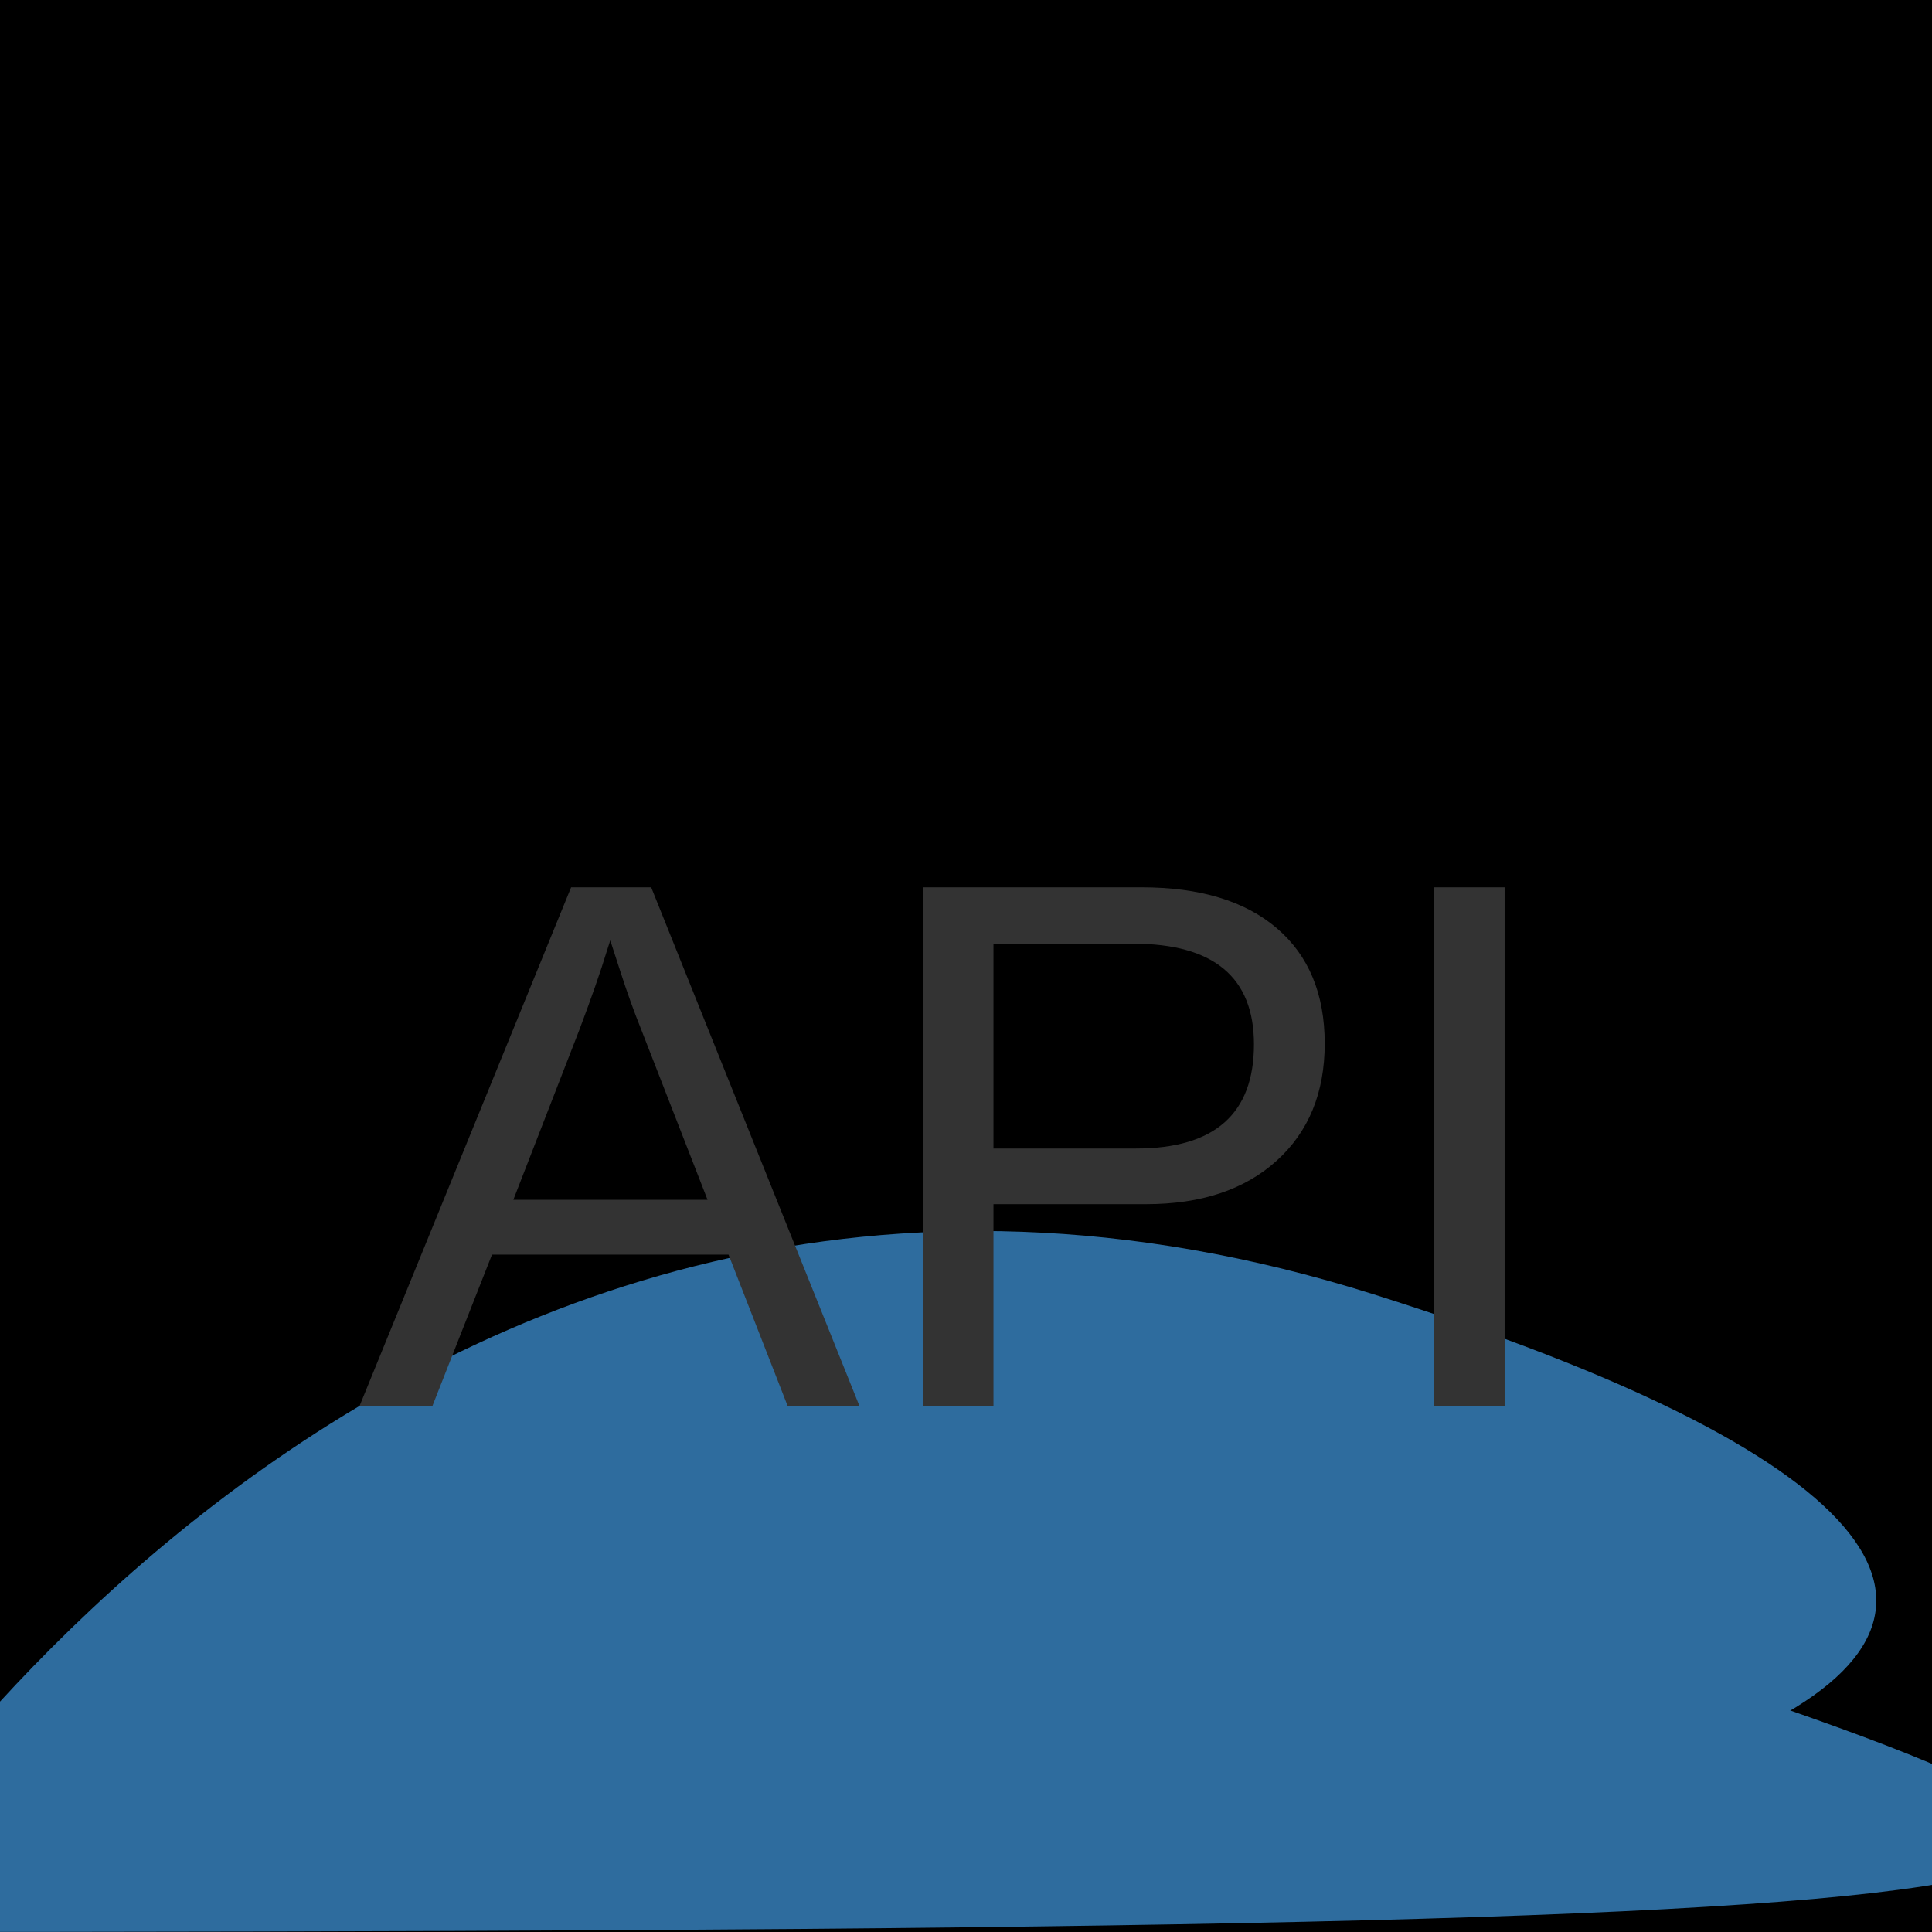
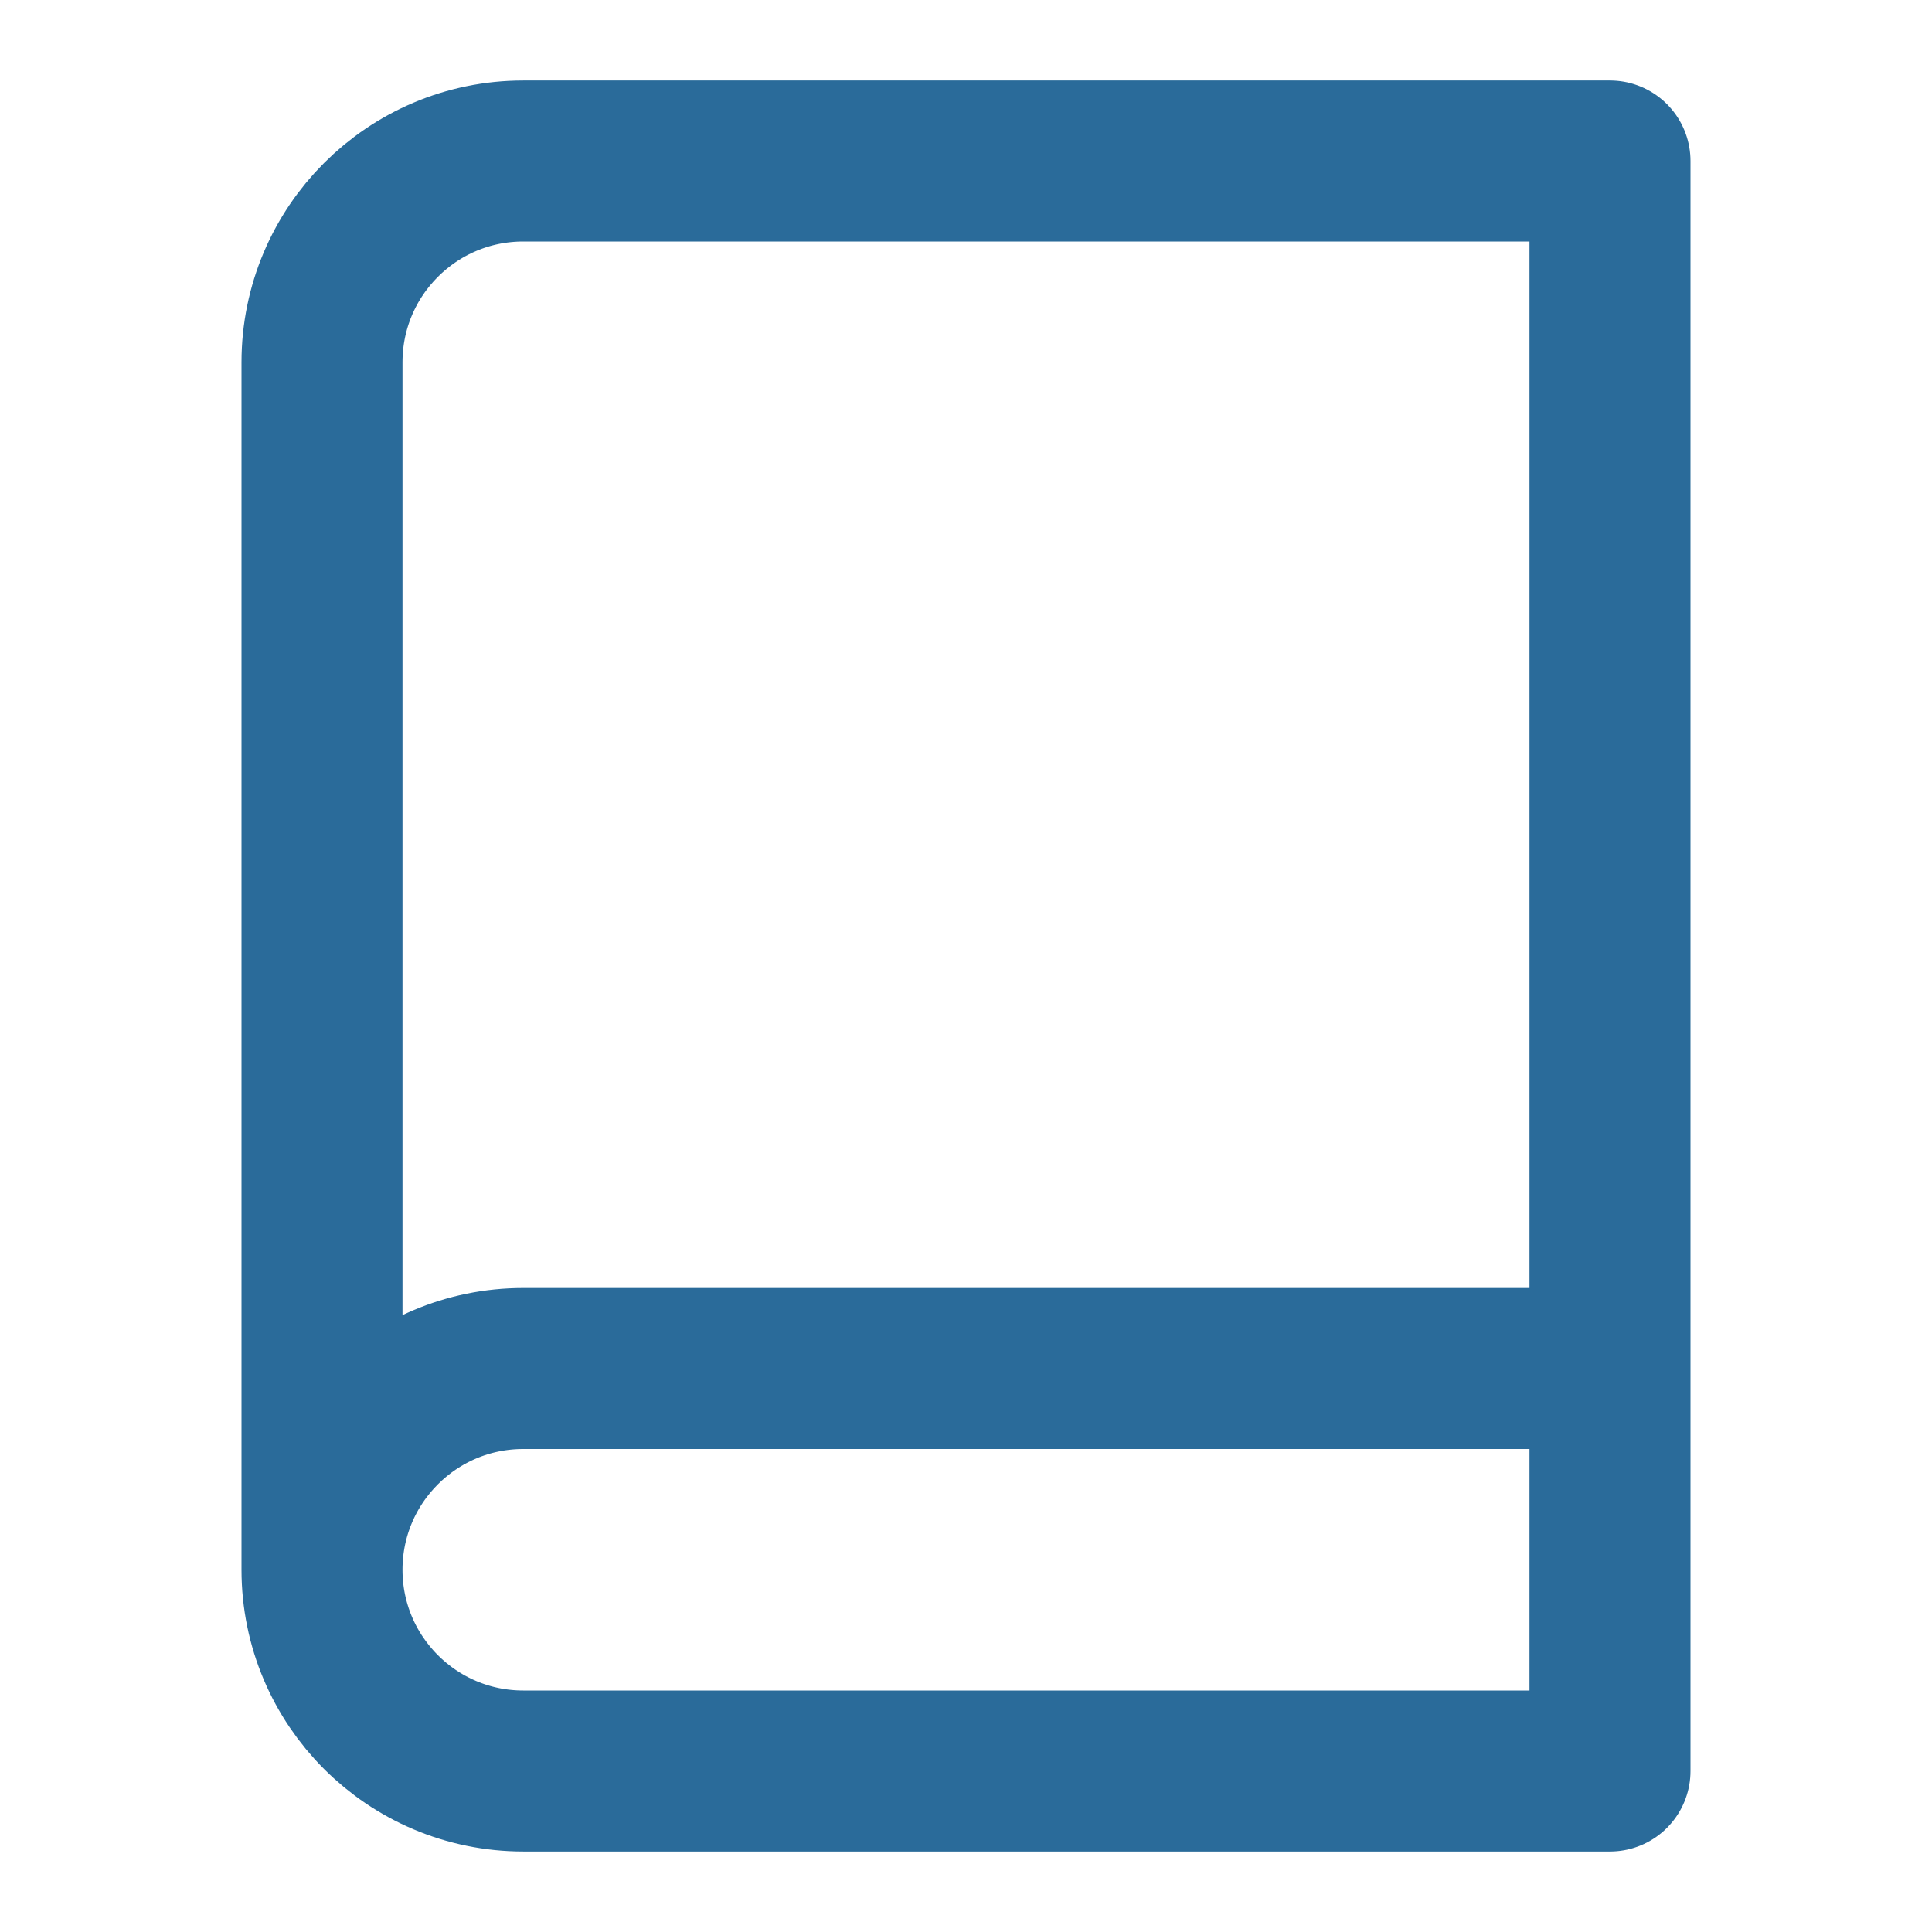
- <svg xmlns="http://www.w3.org/2000/svg" width="256" height="256" viewBox="0 0 256 256" fill="none">
-   <rect width="256" height="256" fill="black" />
-   <path d="M-23.5 256C-23.5 256 50.5 130 182 171.5C313.5 213 253 256 -23.5 256Z" fill="#2E6C9E" />
-   <path d="M-23.5 256C-23.5 256 128 190.5 220.5 221C313 251.5 301 256 -23.5 256Z" fill="#2E6C9E" />
-   <text x="50%" y="50%" dominant-baseline="middle" text-anchor="middle" font-family="Arial, sans-serif" font-size="100" fill="#333333" dy=".3em">API</text>
+ <svg xmlns="http://www.w3.org/2000/svg" viewBox="0 0 24 24">
+   <rect width="24" height="24" fill="white" />
+   <path d="M4 19.5v-15A2.5 2.5 0 0 1 6.5 2H20v20H6.5a2.5 2.5 0 0 1 0-5H20" fill="none" stroke="#2A6B9A" stroke-width="2" stroke-linecap="round" stroke-linejoin="round" />
</svg>
